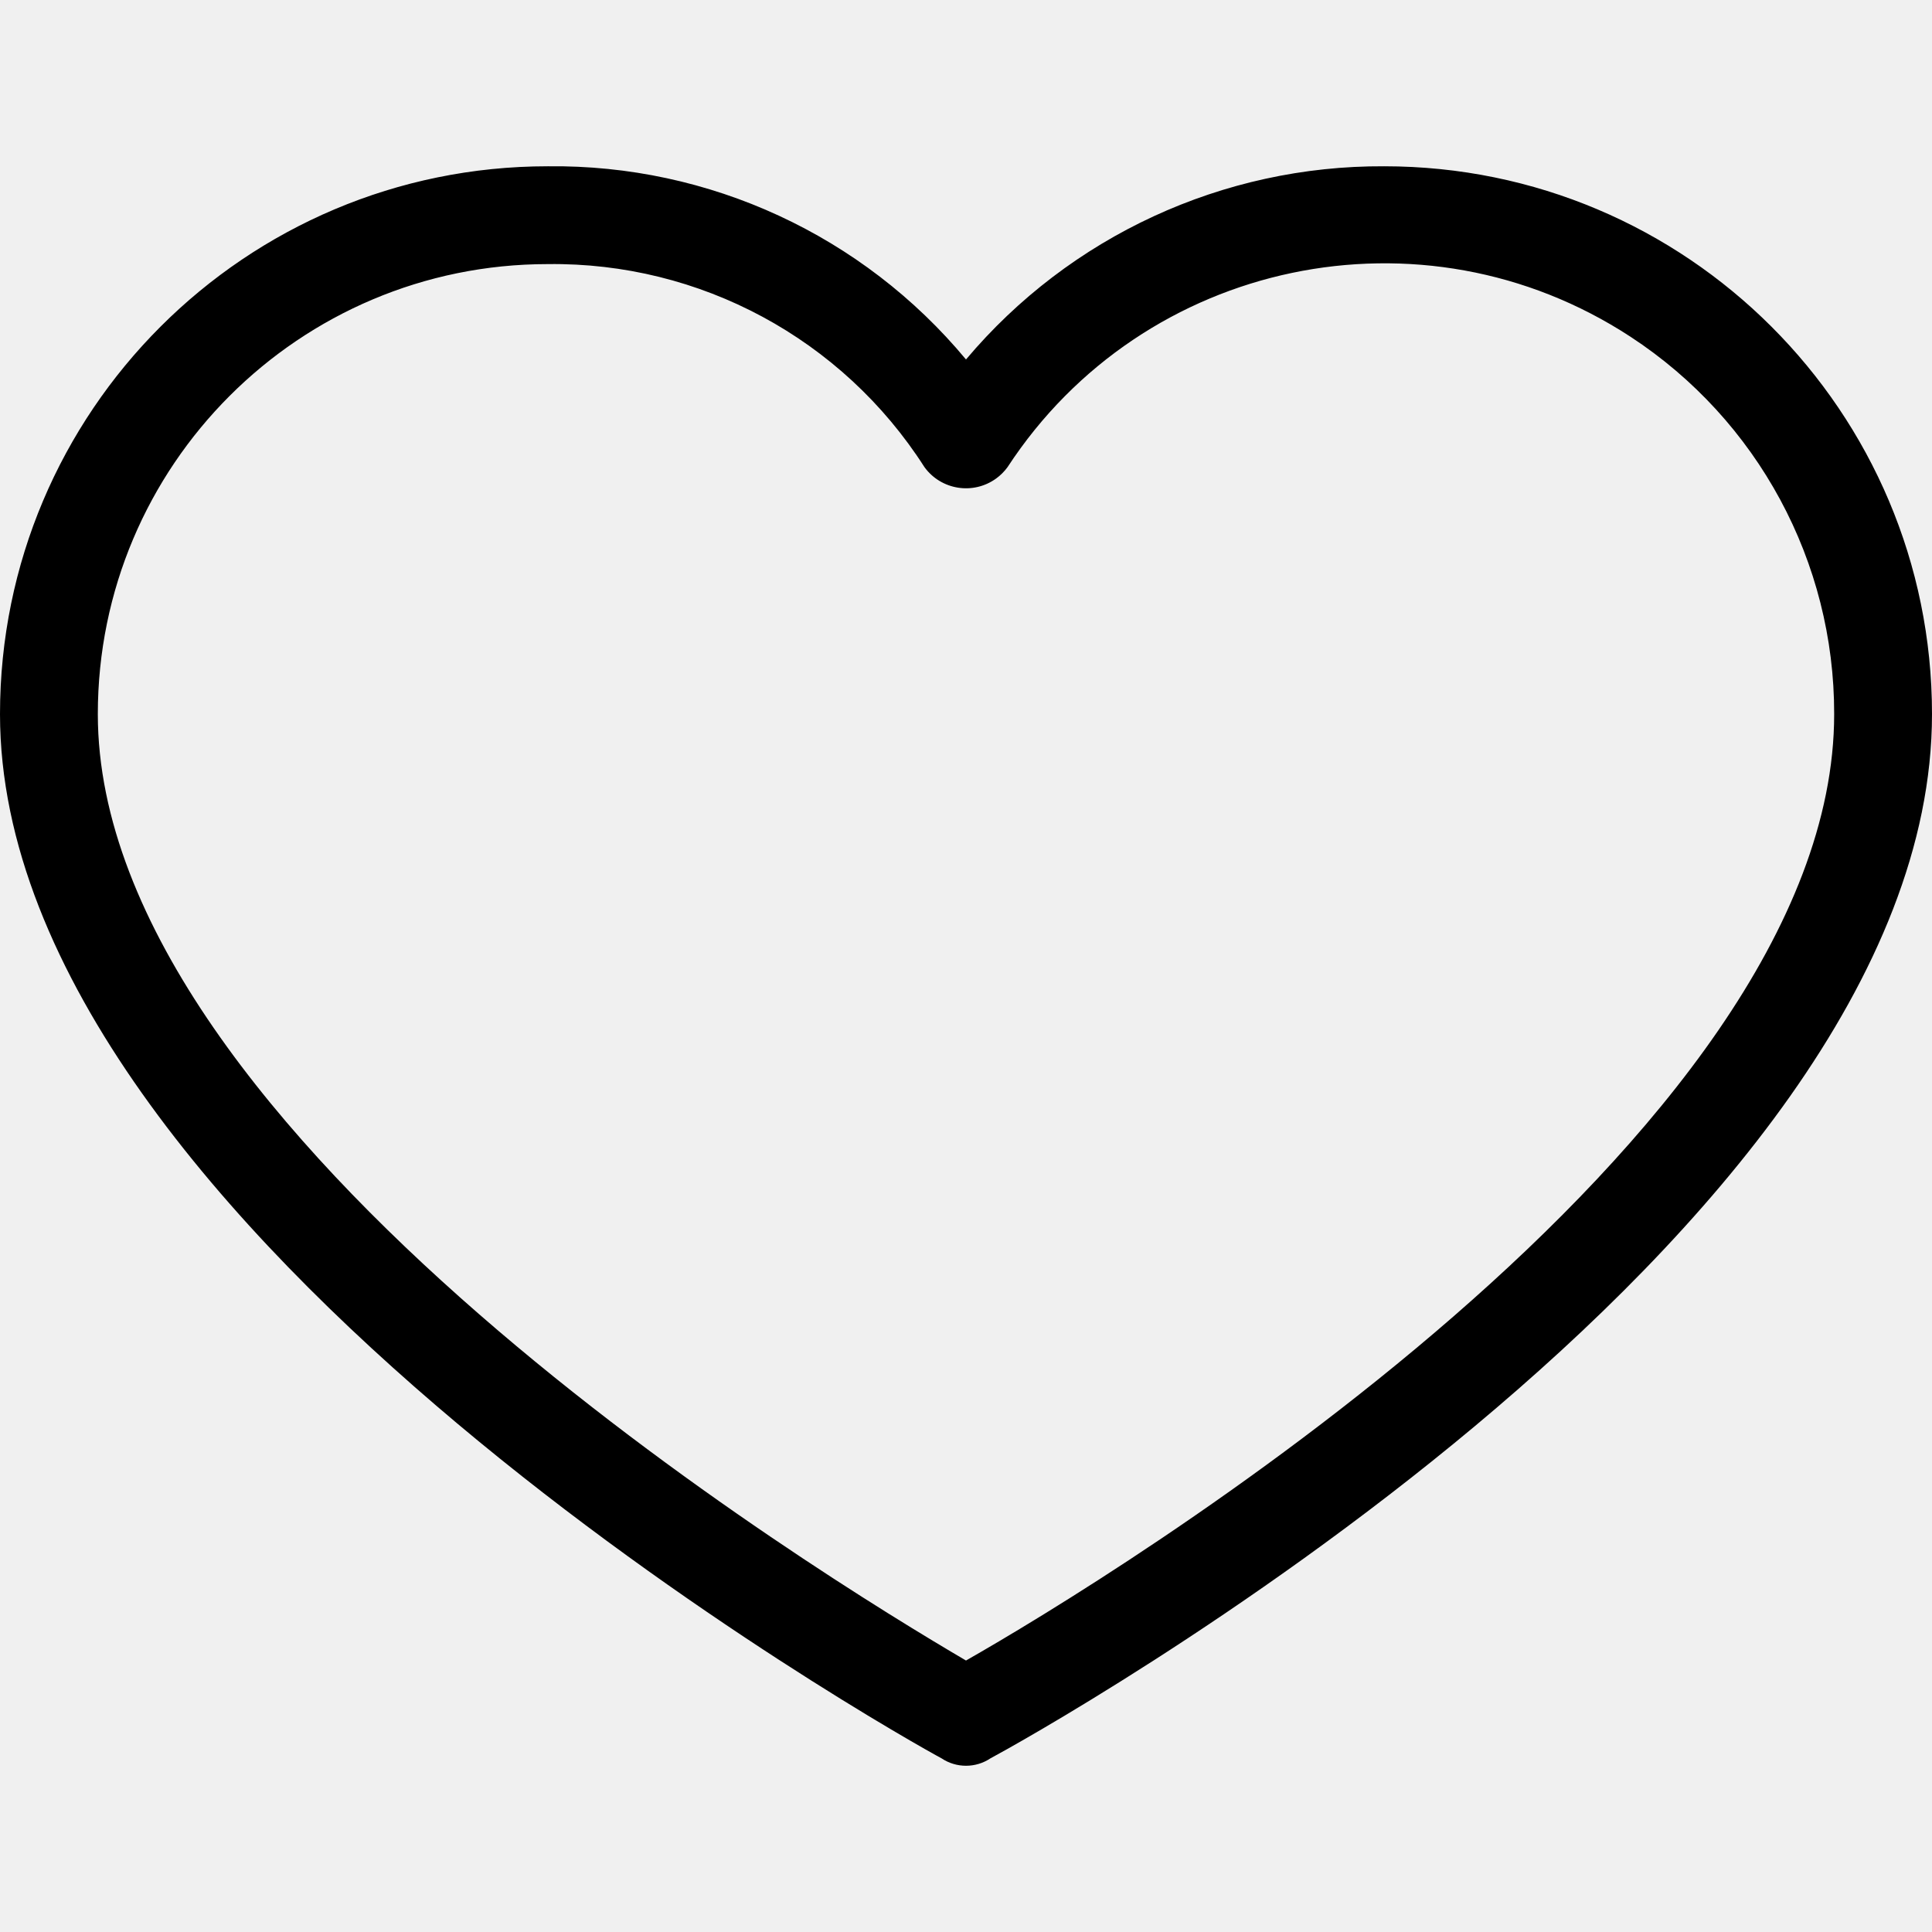
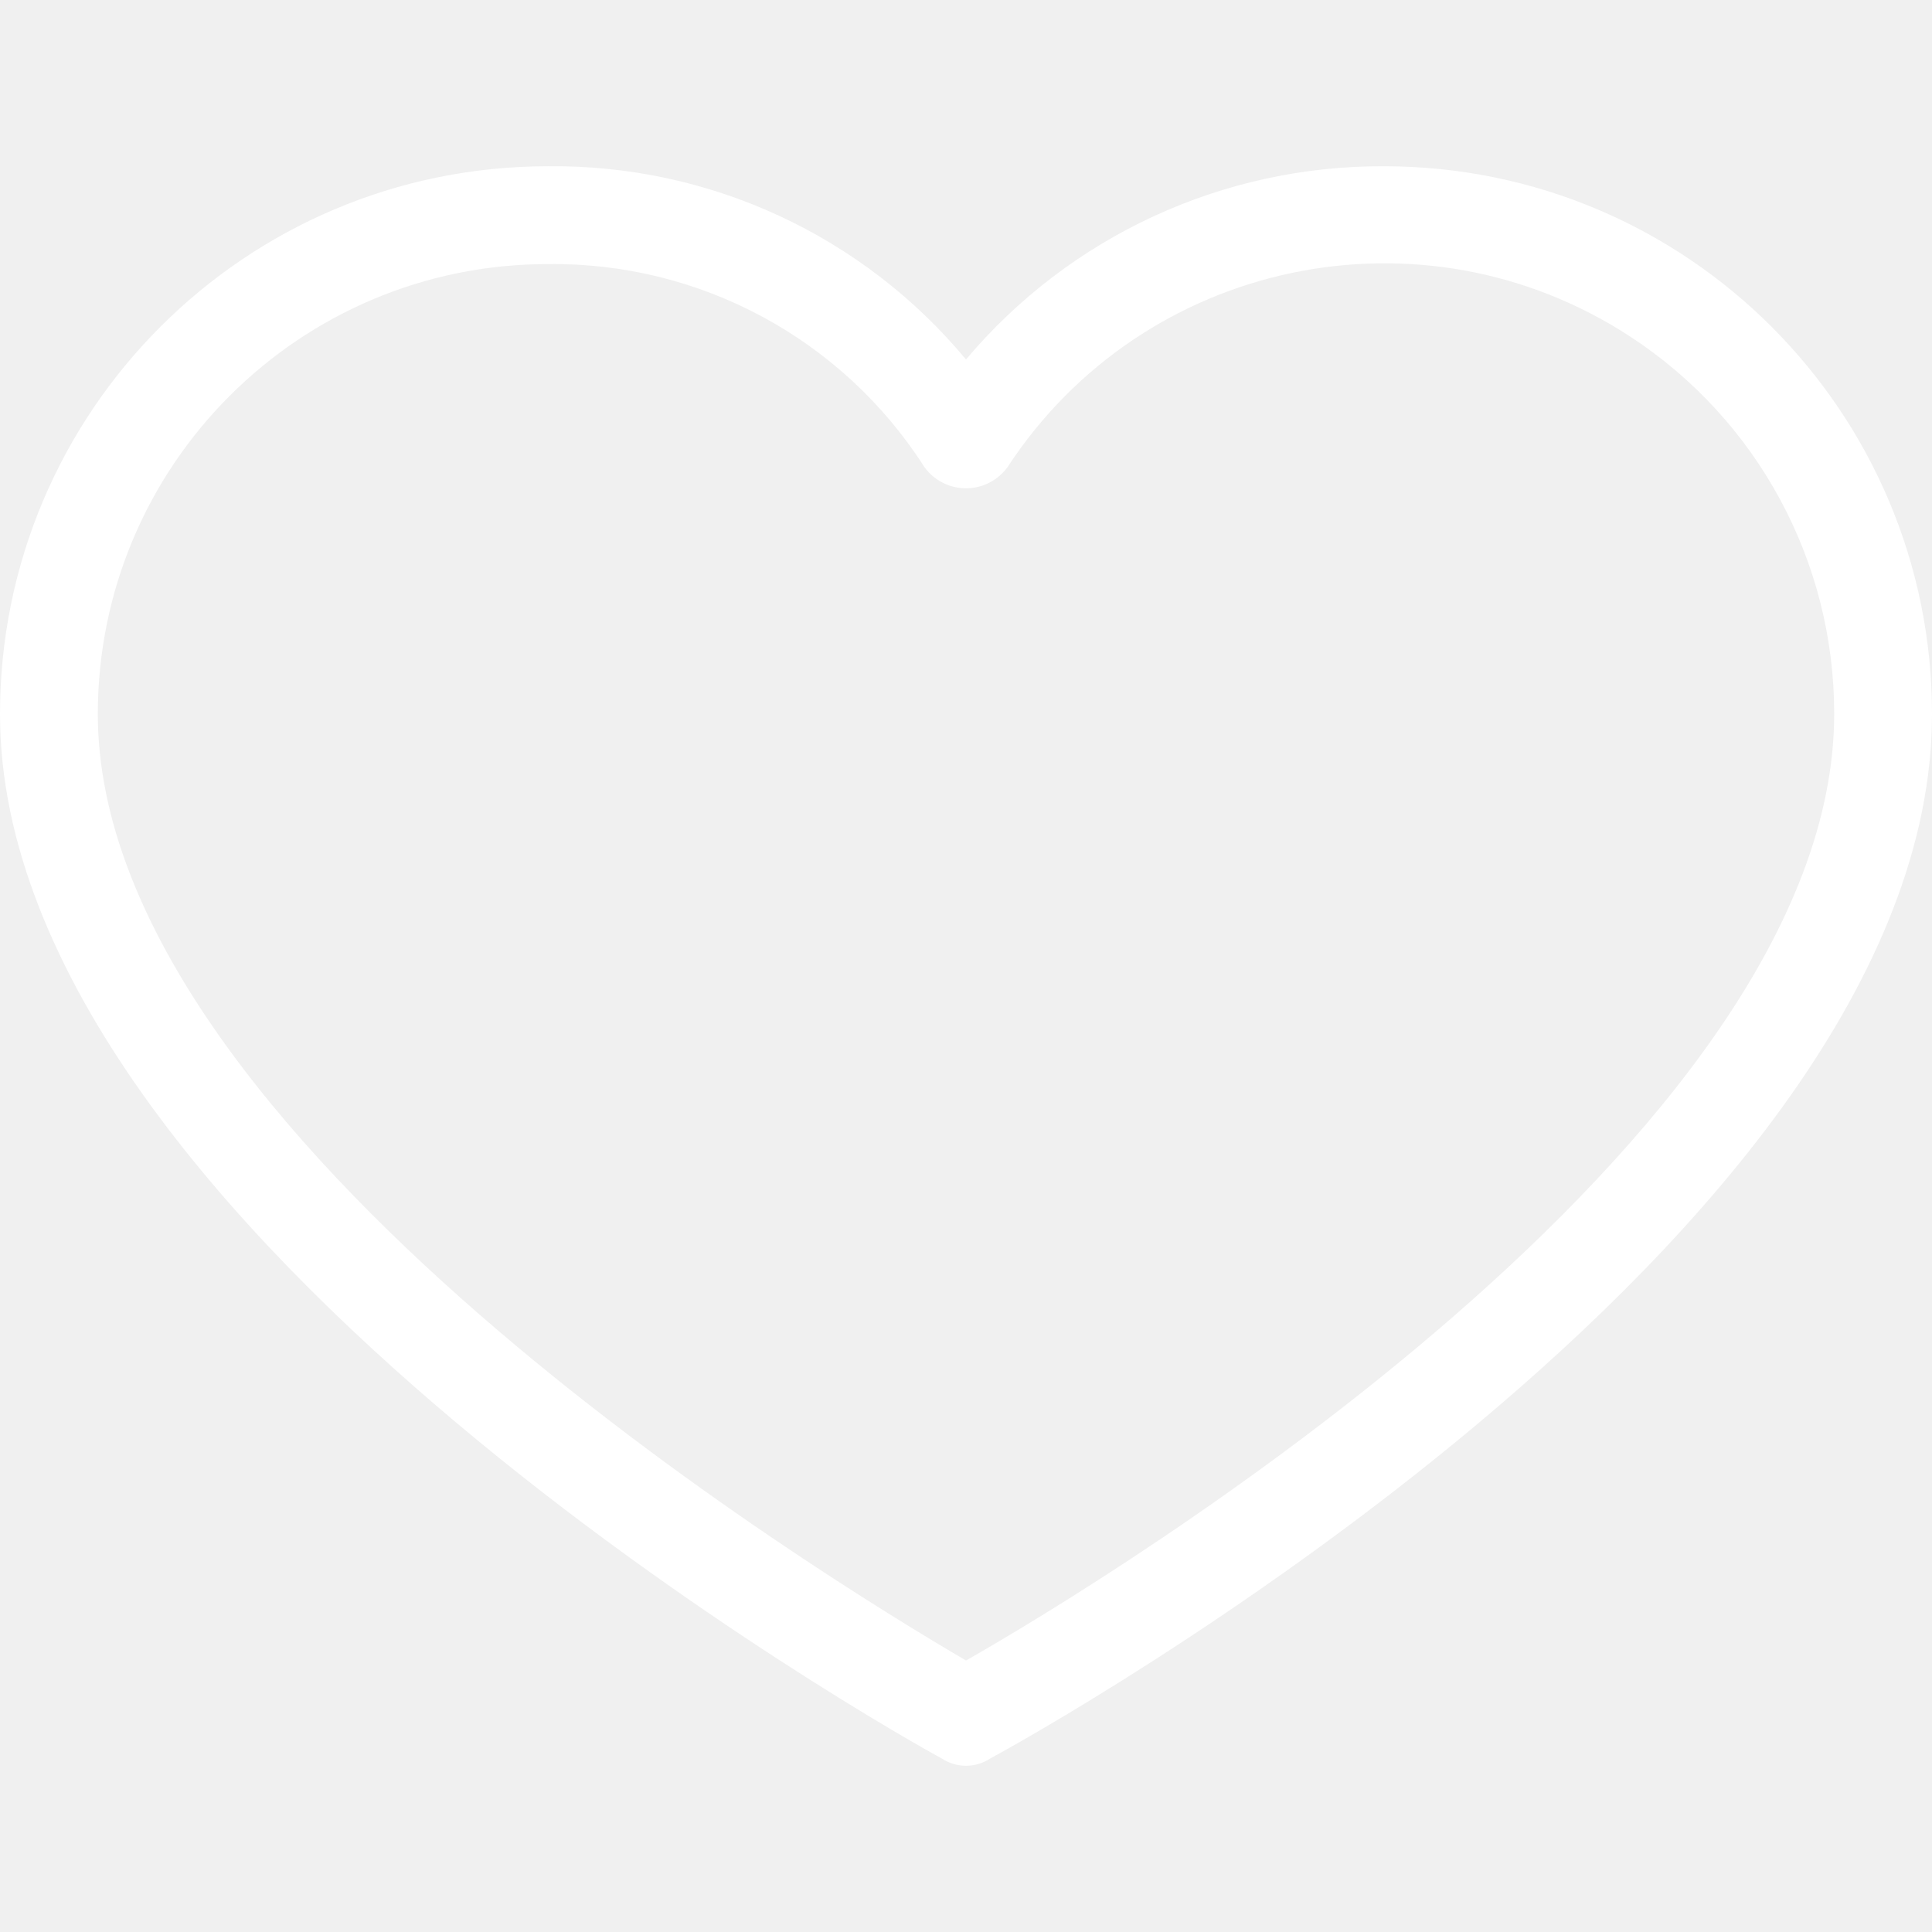
- <svg xmlns="http://www.w3.org/2000/svg" version="1.1" id="Capa_1" x="0px" y="0px" viewBox="0 0 412.735 412.735" style="enable-background:new 0 0 412.735 412.735;" xml:space="preserve">
+ <svg xmlns="http://www.w3.org/2000/svg" version="1.1" id="Capa_1" x="0px" y="0px" fill="#fff" viewBox="0 0 412.735 412.735" style="enable-background:new 0 0 412.735 412.735;" xml:space="preserve">
  <g>
    <g>
      <path d="M295.706,35.522C295.706,35.522,295.706,35.522,295.706,35.522c-34.43-0.184-67.161,14.937-89.339,41.273    c-22.039-26.516-54.861-41.68-89.339-41.273C52.395,35.522,0,87.917,0,152.55C0,263.31,193.306,371.456,201.143,375.636    c3.162,2.113,7.286,2.113,10.449,0c7.837-4.18,201.143-110.759,201.143-223.086C412.735,87.917,360.339,35.522,295.706,35.522z     M206.367,354.738C176.065,336.975,20.898,242.412,20.898,152.55c0-53.091,43.039-96.131,96.131-96.131    c32.512-0.427,62.938,15.972,80.457,43.363c3.557,4.905,10.418,5.998,15.323,2.44c0.937-0.68,1.761-1.503,2.44-2.44    c29.055-44.435,88.631-56.903,133.066-27.848c27.202,17.787,43.575,48.114,43.521,80.615    C391.837,243.456,236.669,337.497,206.367,354.738z" />
    </g>
  </g>
-   <g>
- </g>
-   <g>
- </g>
-   <g>
- </g>
-   <g>
- </g>
-   <g>
- </g>
-   <g>
- </g>
-   <g>
- </g>
-   <g>
- </g>
-   <g>
- </g>
-   <g>
- </g>
-   <g>
- </g>
-   <g>
- </g>
-   <g>
- </g>
-   <g>
- </g>
-   <g>
- </g>
</svg>
